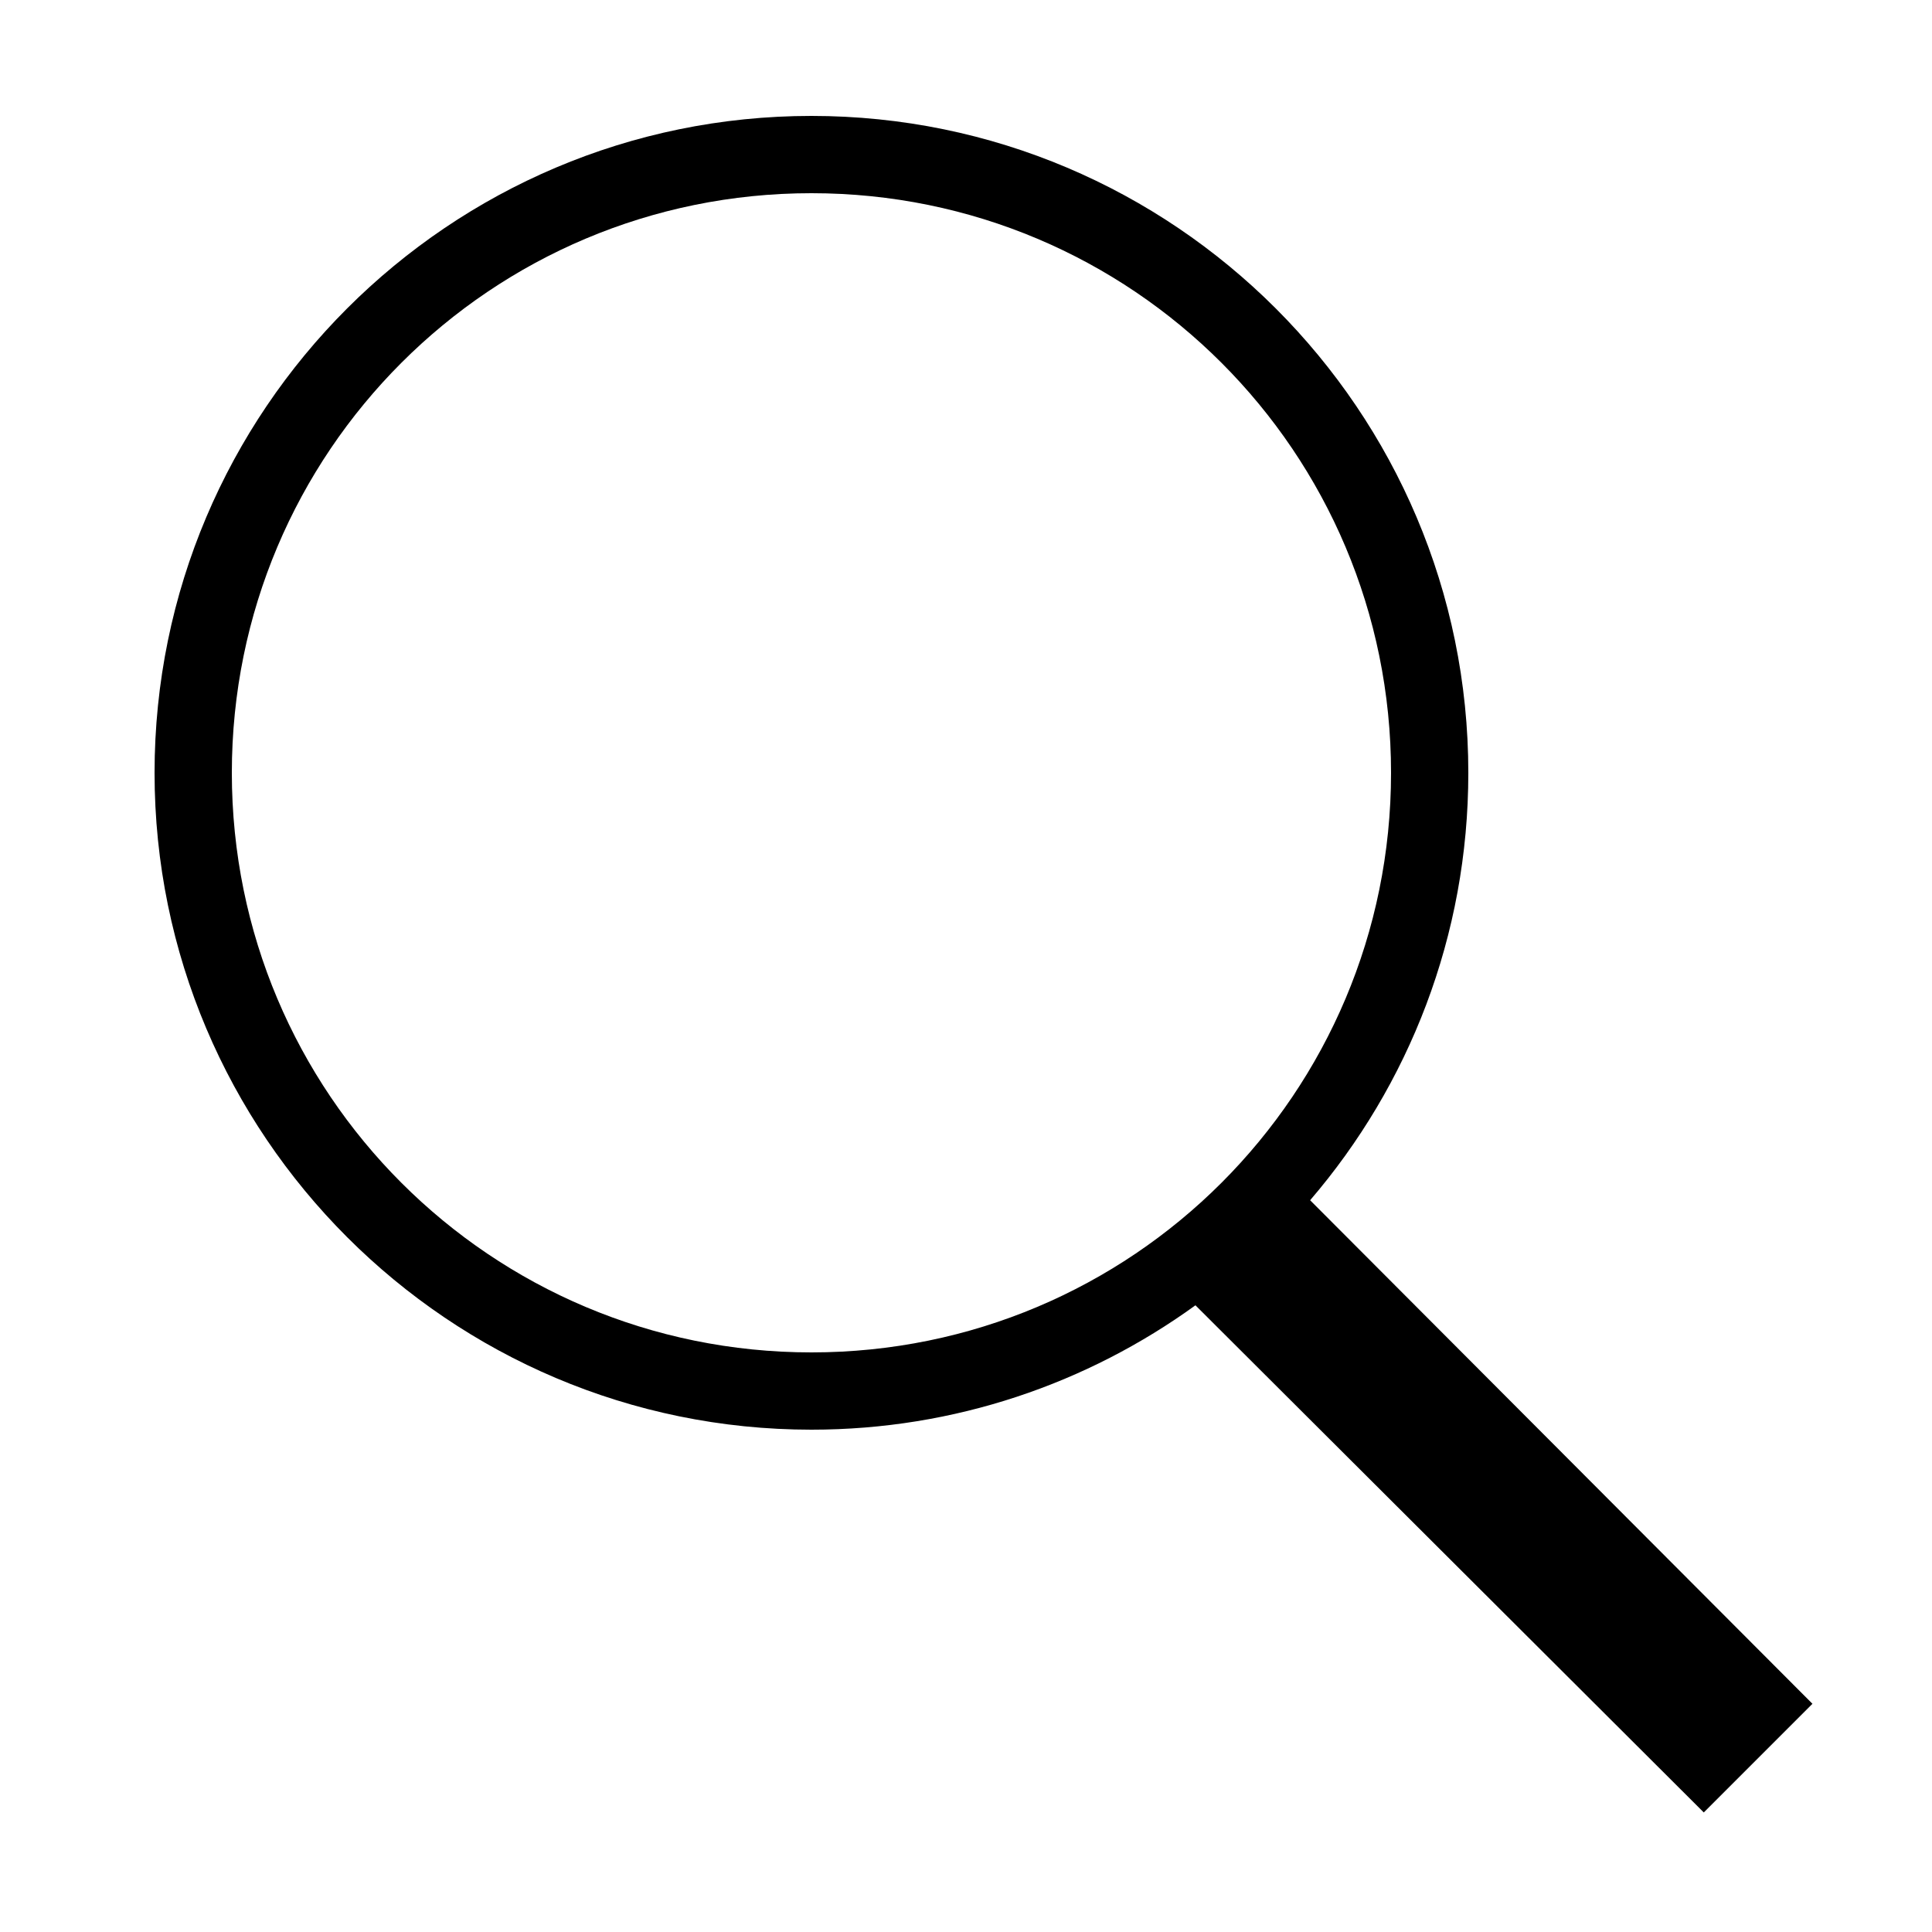
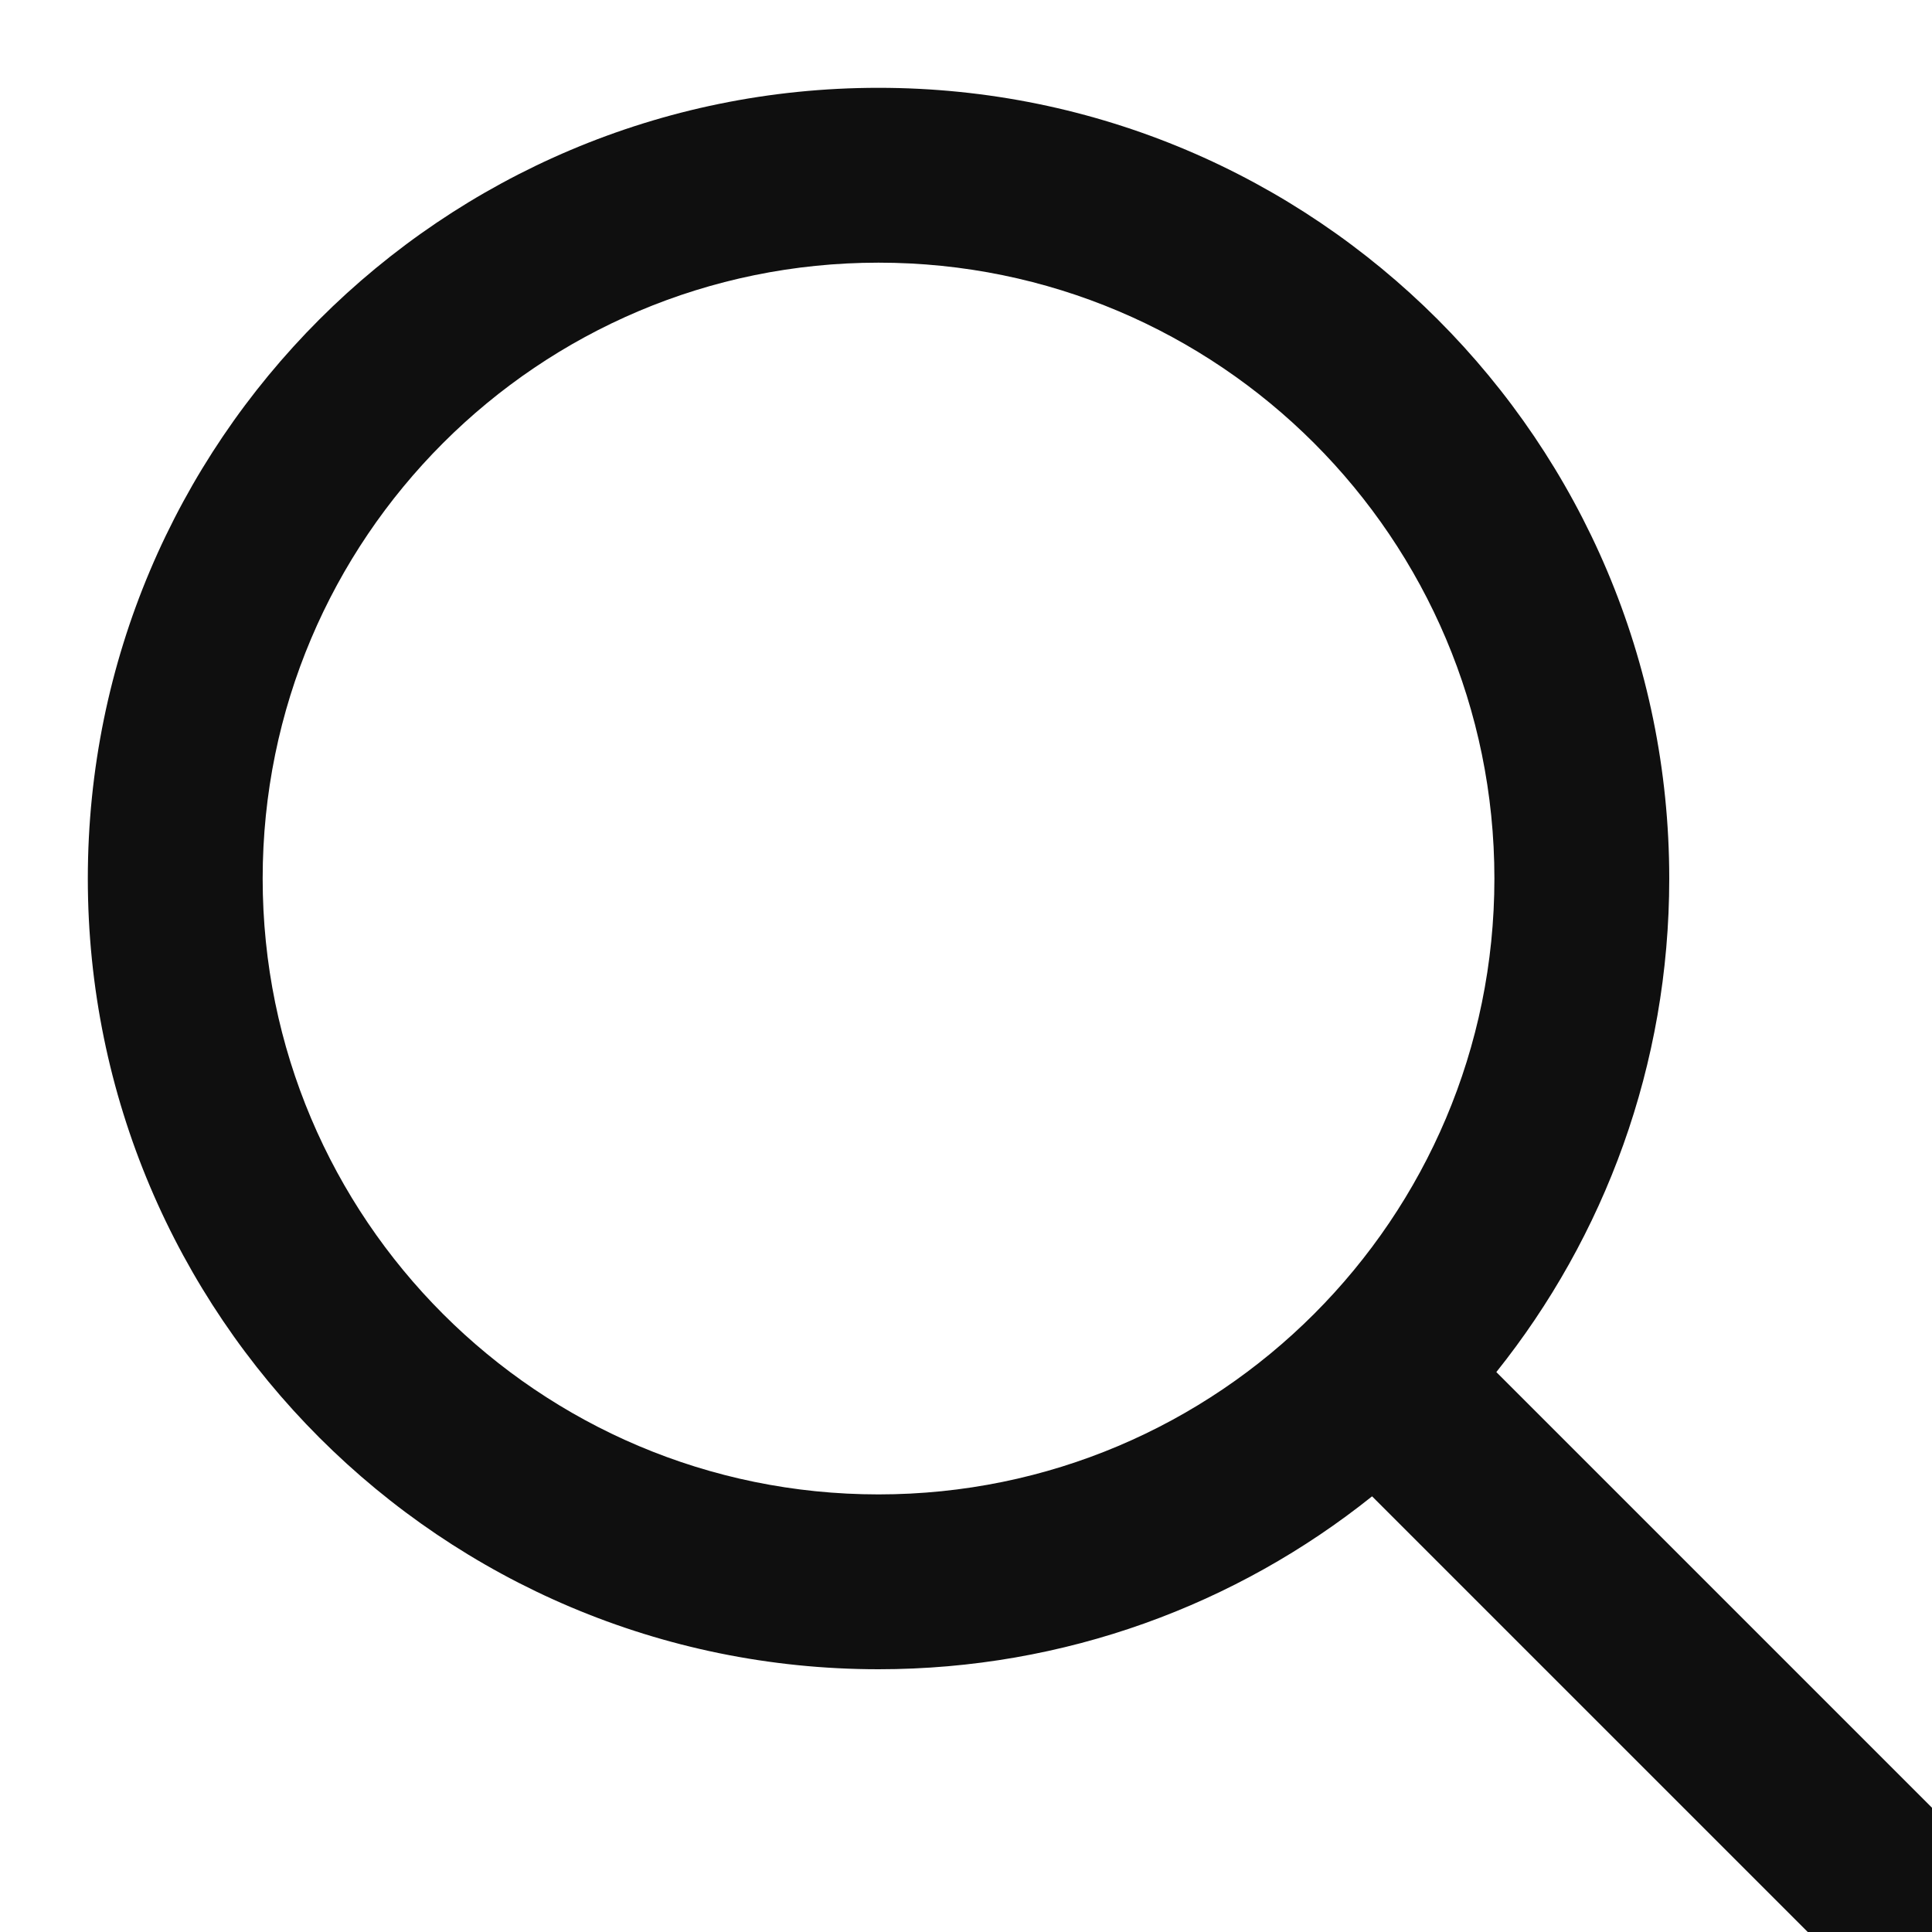
- <svg xmlns="http://www.w3.org/2000/svg" viewBox="0 0 50 50" width="50px" height="50px">
-   <path d="M 21 3 C 11.621 3 4 10.621 4 20 C 4 29.379 11.621 37 21 37 C 24.711 37 28.141 35.805 30.938 33.781 L 44.094 46.906 L 46.906 44.094 L 33.906 31.062 C 36.461 28.086 38 24.223 38 20 C 38 10.621 30.379 3 21 3 Z M 21 5 C 29.297 5 36 11.703 36 20 C 36 28.297 29.297 35 21 35 C 12.703 35 6 28.297 6 20 C 6 11.703 12.703 5 21 5 Z" />
+ <svg xmlns="http://www.w3.org/2000/svg" width="20px" height="20px" viewBox="0 0 22 22" fill="none">
+   <path fill-rule="evenodd" clip-rule="evenodd" d="M17.039 15.624C18.271 14.084 19.008 12.13 19.008 10.004C19.008 5.031 14.977 1 10.004 1C5.031 1 1 5.031 1 10.004C1 14.977 5.031 19.008 10.004 19.008C12.13 19.008 14.084 18.271 15.624 17.039L21.292 22.707C21.683 23.098 22.316 23.098 22.707 22.707C23.098 22.316 23.098 21.683 22.707 21.292L17.039 15.624ZM10.004 17.017C6.131 17.017 2.991 13.877 2.991 10.004C2.991 6.131 6.131 2.991 10.004 2.991C13.877 2.991 17.017 6.131 17.017 10.004C17.017 13.877 13.877 17.017 10.004 17.017Z" fill="#0F0F0F" />
</svg>
